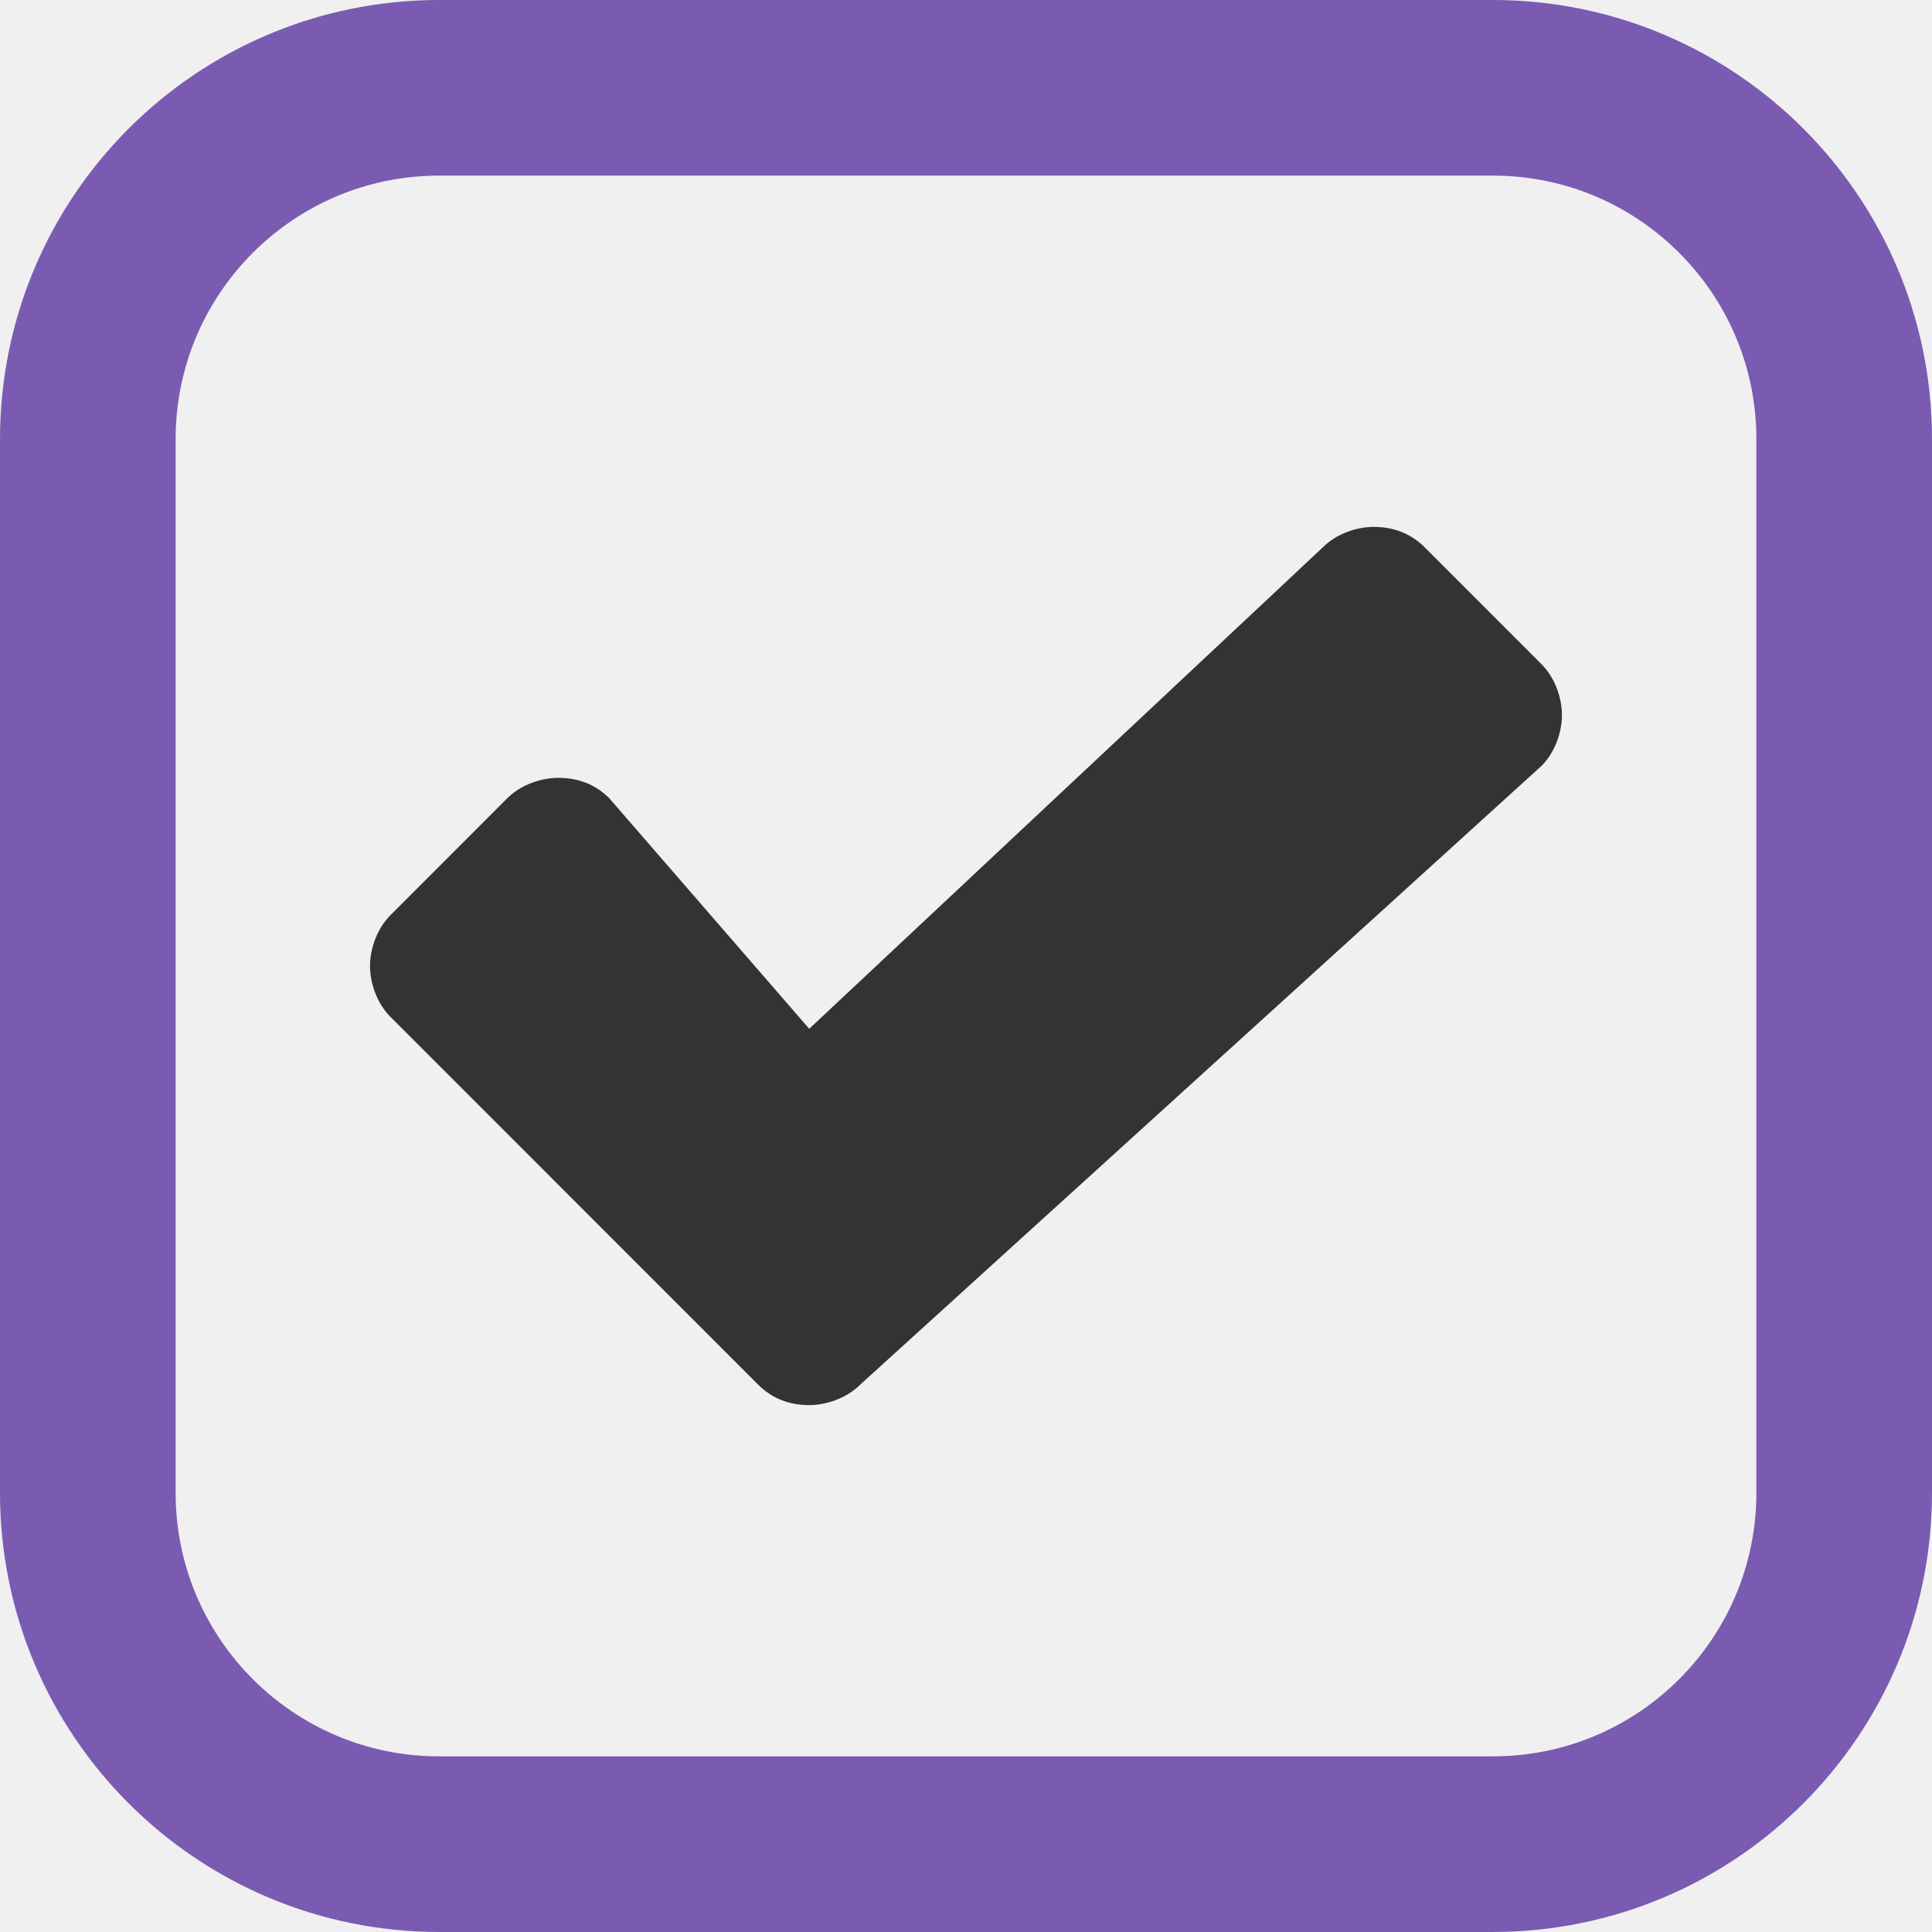
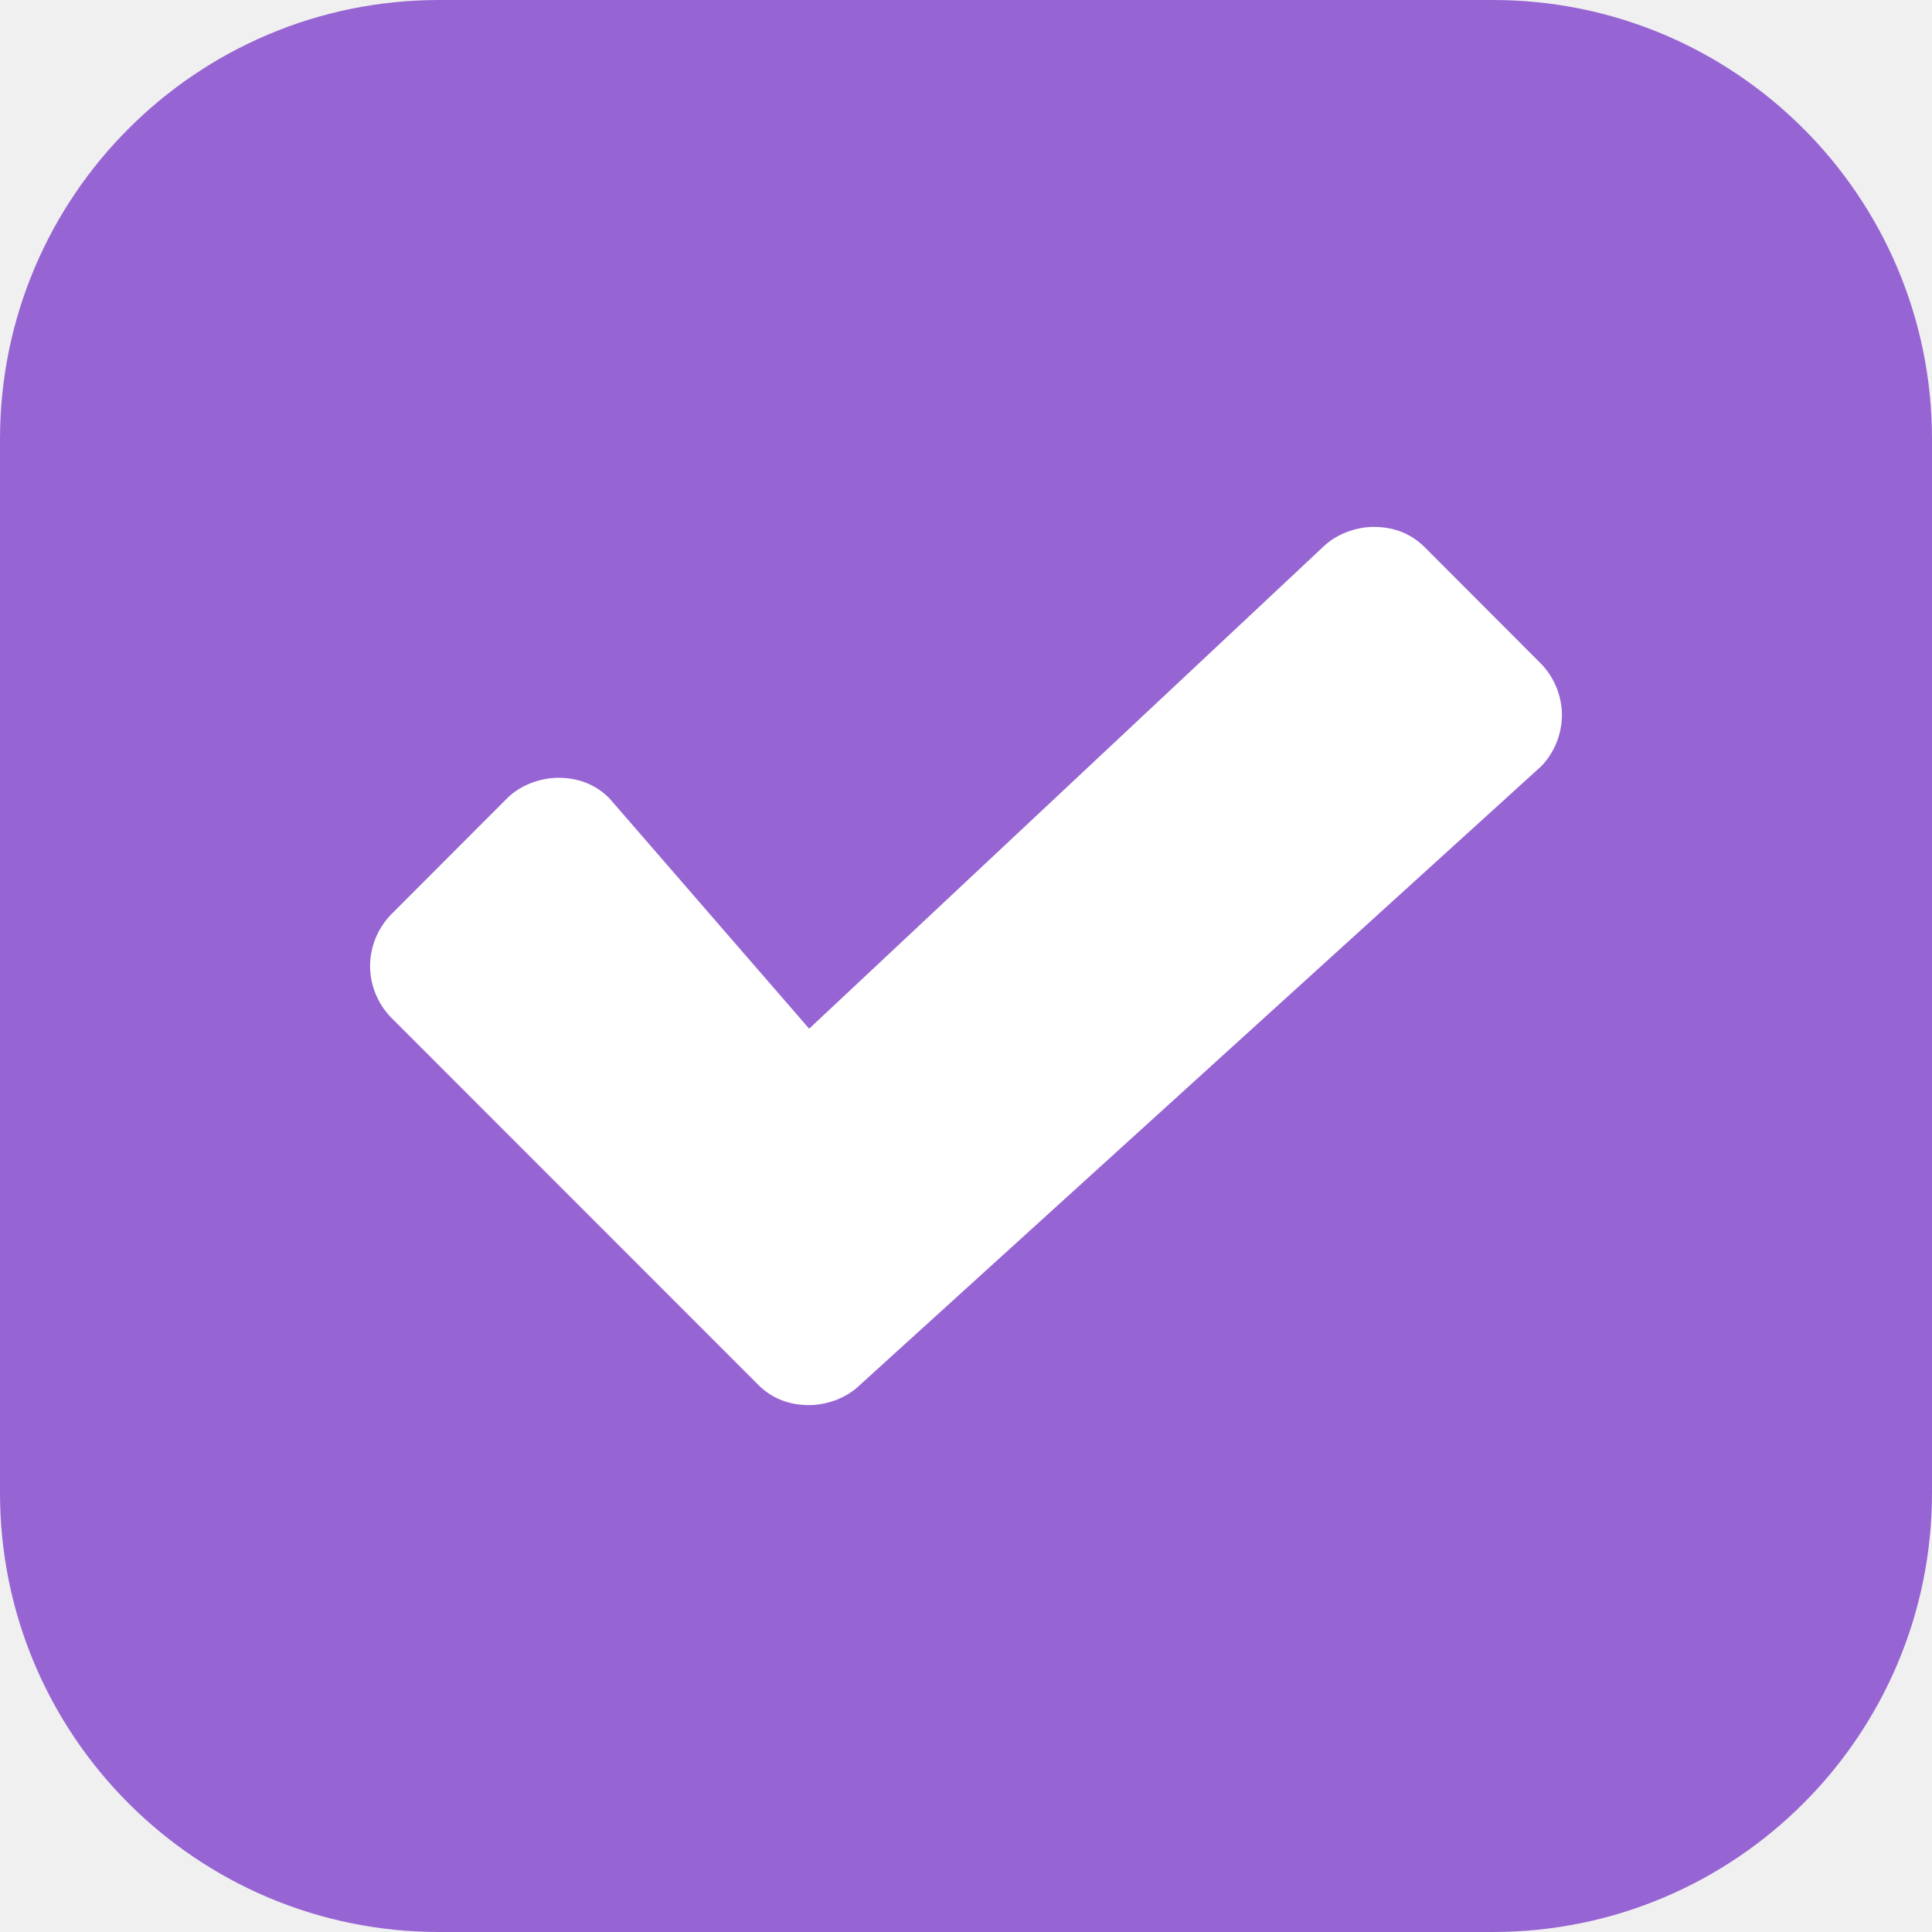
- <svg xmlns="http://www.w3.org/2000/svg" xmlns:ns2="http://www.openswatchbook.org/uri/2009/osb" xmlns:xlink="http://www.w3.org/1999/xlink" width="22" height="22" id="svg3199" version="1.1">
-   <defs id="defs3201">
-     <linearGradient id="linearGradient15404">
-       <stop id="stop15406" offset="0" style="stop-color:#515151;stop-opacity:1" />
-       <stop id="stop15408" offset="1" style="stop-color:#292929;stop-opacity:1" />
-     </linearGradient>
-     <linearGradient xlink:href="#linearGradient5872-5-1" id="linearGradient5891-0-4" gradientUnits="userSpaceOnUse" x1="205.841" y1="246.709" x2="206.748" y2="231.241" />
-     <linearGradient id="linearGradient5872-5-1">
-       <stop style="stop-color:#0b2e52;stop-opacity:1" offset="0" id="stop5874-4-4" />
-       <stop style="stop-color:#1862af;stop-opacity:1" offset="1" id="stop5876-0-5" />
-     </linearGradient>
-     <linearGradient y2="-388.73" x2="-93.031" y1="-396.347" x1="-93.031" gradientTransform="matrix(1.591837,0,0,0.8571429,-256.5612,59.68542)" gradientUnits="userSpaceOnUse" id="linearGradient14219" xlink:href="#linearGradient15404" />
-     <linearGradient id="linearGradient10013-4-63-6">
-       <stop style="stop-color:#333333;stop-opacity:1;" offset="0" id="stop10015-2-76-1" />
-       <stop style="stop-color:#292929;stop-opacity:1" offset="1" id="stop10017-46-15-8" />
-     </linearGradient>
-     <linearGradient id="linearGradient10597-5">
-       <stop style="stop-color:#16191a;stop-opacity:1;" offset="0" id="stop10599-2" />
-       <stop style="stop-color:#2b3133;stop-opacity:1" offset="1" id="stop10601-5" />
-     </linearGradient>
-     <linearGradient y2="-322.164" x2="921.225" y1="-330.051" x1="921.328" gradientTransform="matrix(1.591837,0,0,0.8571429,-1456.546,275.4519)" gradientUnits="userSpaceOnUse" id="linearGradient15374" xlink:href="#linearGradient10013-4-63-6" />
-     <linearGradient gradientTransform="translate(-1199.985,216.3805)" y2="-227.08" x2="1203.918" y1="-217.567" x1="1203.918" gradientUnits="userSpaceOnUse" id="linearGradient15376" xlink:href="#linearGradient10597-5" />
-     <linearGradient id="linearGradient5581-5-2-4-6-8-7-35-8">
-       <stop id="stop5583-0-92-8-0-7-6-5-1" offset="0" style="stop-color:#454c4c;stop-opacity:1;" />
-       <stop style="stop-color:#393f3f;stop-opacity:1;" offset="0.4" id="stop5585-4-7-2-7-9-9-92-0" />
-       <stop id="stop5587-6-7-2-0-3-1-21-5" offset="1" style="stop-color:#2d3232;stop-opacity:1;" />
-     </linearGradient>
-     <linearGradient ns2:paint="solid" id="linearGradient19282" gradientTransform="matrix(-2.736579,0.2820293,-0.1890831,-0.9998832,239.5401,-879.4556)">
-       <stop style="stop-color:#666666;stop-opacity:1;" offset="0" id="stop19284" />
-     </linearGradient>
-   </defs>
-   <g id="layer1" transform="translate(-342.5,-521.3622)">
-     <rect style="opacity:1;fill:none;fill-opacity:1;stroke:#7b5bb1;stroke-width:2;stroke-miterlimit:4;stroke-dasharray:none;stroke-opacity:1" id="rect847" width="20" height="20" x="343.5" y="522.362" ry="4.001" />
-     <g id="g879" transform="matrix(1.25,0,0,1.25,344.75,523.6122)" style="fill:#333333;fill-opacity:1">
-       <g transform="translate(-401.0002,-339)" style="display:inline;opacity:1;fill:#333333;fill-opacity:1" id="layer9">
-         <path style="opacity:1;fill:#333333;fill-opacity:1;stroke-width:0.309" id="path39" d="m 413.243,344.177 -6.208,5.638 C 406.912,349.938 406.726,350 406.572,350 c -0.186,0 -0.34,-0.062 -0.464,-0.185 l -3.351,-3.352 c -0.124,-0.123 -0.186,-0.309 -0.186,-0.463 0,-0.154 0.062,-0.339 0.186,-0.463 l 1.065,-1.066 c 0.124,-0.123 0.309,-0.185 0.464,-0.185 0.186,0 0.34,0.062 0.464,0.185 l 1.822,2.101 4.679,-4.386 C 411.374,342.062 411.56,342 411.714,342 c 0.186,0 0.34,0.062 0.464,0.185 l 1.065,1.066 c 0.124,0.123 0.186,0.309 0.186,0.463 0,0.154 -0.062,0.339 -0.186,0.463 z" class="st2" />
-       </g>
-       <g transform="translate(-401.0002,-339)" style="display:inline;fill:#333333;fill-opacity:1" id="layer10" />
-       <g transform="translate(-401.0002,-339)" id="layer11" style="fill:#333333;fill-opacity:1" />
-       <g transform="translate(-401.0002,-339)" style="display:inline;fill:#333333;fill-opacity:1" id="layer13" />
-       <g transform="translate(-401.0002,-339)" id="layer14" style="fill:#333333;fill-opacity:1" />
-       <g transform="translate(-401.0002,-339)" style="display:inline;fill:#333333;fill-opacity:1" id="layer15" />
-       <g transform="translate(-401.0002,-339)" style="display:inline;fill:#333333;fill-opacity:1" id="g71291" />
-       <g transform="translate(-401.0002,-339)" style="display:inline;fill:#333333;fill-opacity:1" id="g4953" />
-       <g transform="translate(-401.0002,-339)" style="display:inline;fill:#333333;fill-opacity:1" id="layer12" />
-     </g>
-   </g>
+ <svg xmlns="http://www.w3.org/2000/svg" width="22" height="22">
+   <rect width="22" height="22" ry="5.0" fill="#9765d3" />
+   <path d="M17.554 8.722l-7.76 7.047c-.155.154-.386.231-.58.231-.232 0-.425-.077-.58-.231l-4.188-4.19A.85.85 0 0 1 4.214 11a.85.85 0 0 1 .232-.579l1.331-1.333c.155-.154.386-.231.58-.231.232 0 .425.077.58.231l2.277 2.626 5.849-5.483c.155-.154.386-.231.58-.231.232 0 .425.077.58.231l1.331 1.333a.85.85 0 0 1 .232.579.85.85 0 0 1-.232.579z" fill="#fff" />
</svg>
